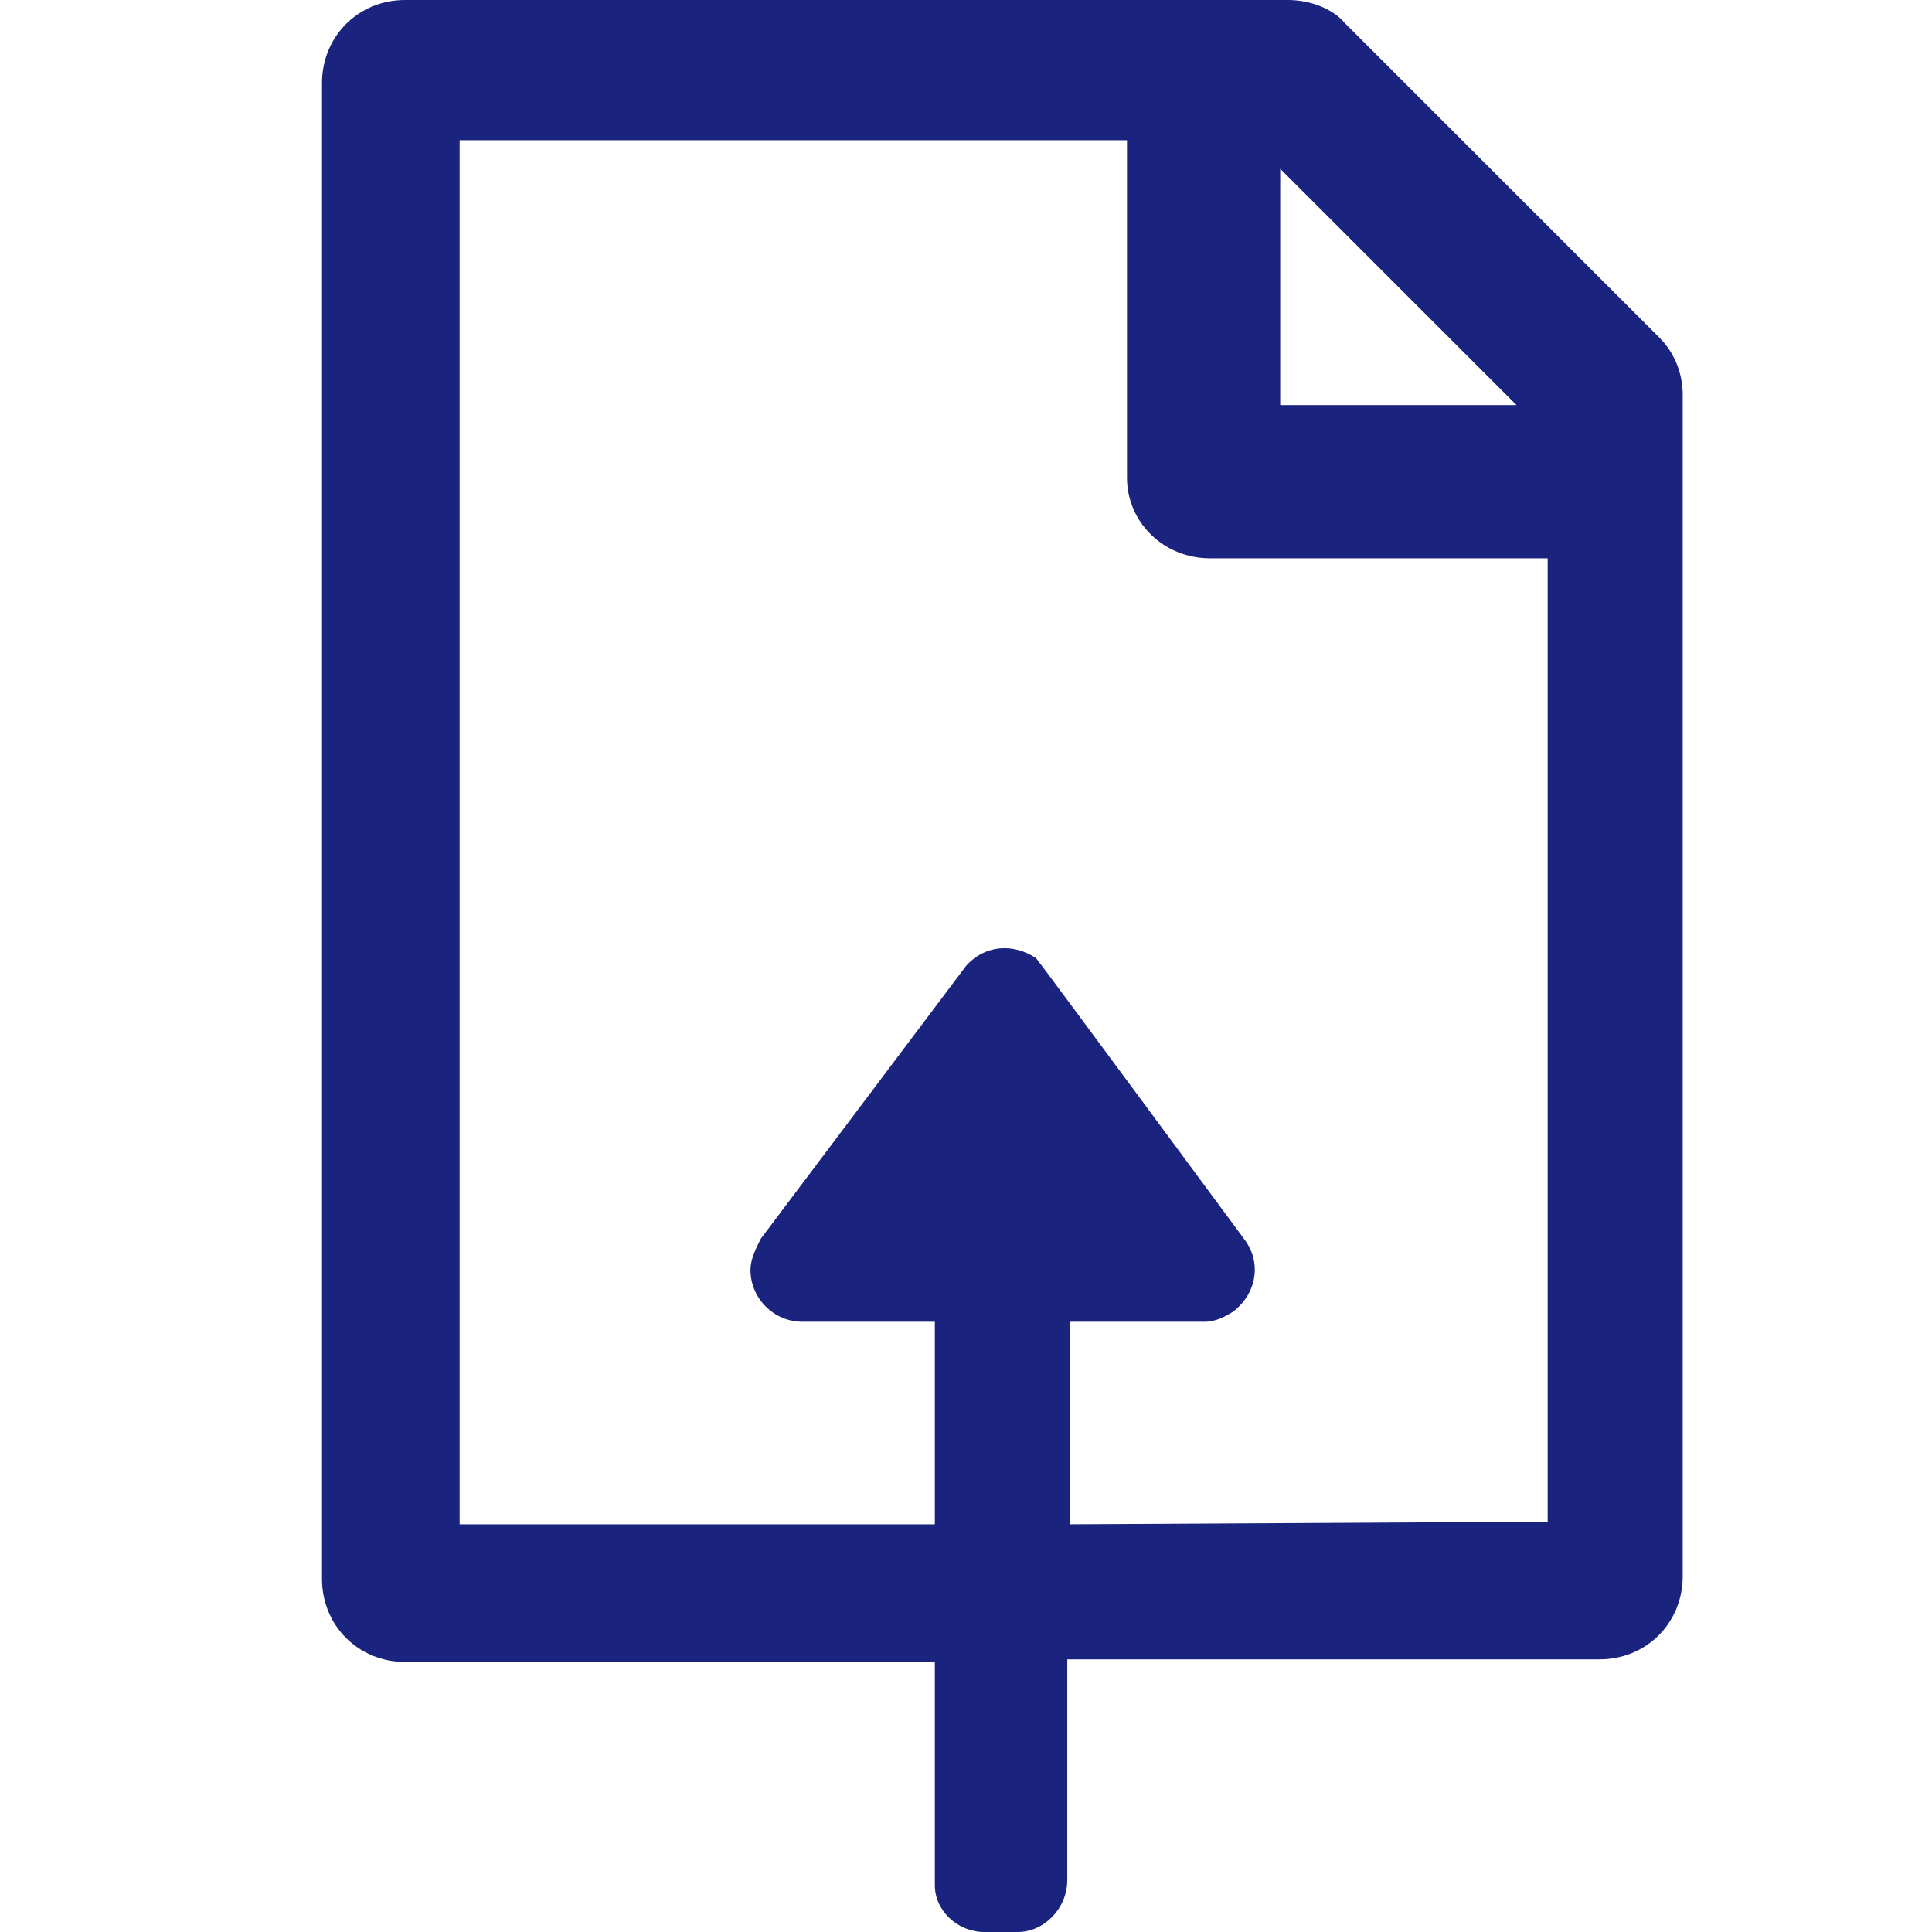
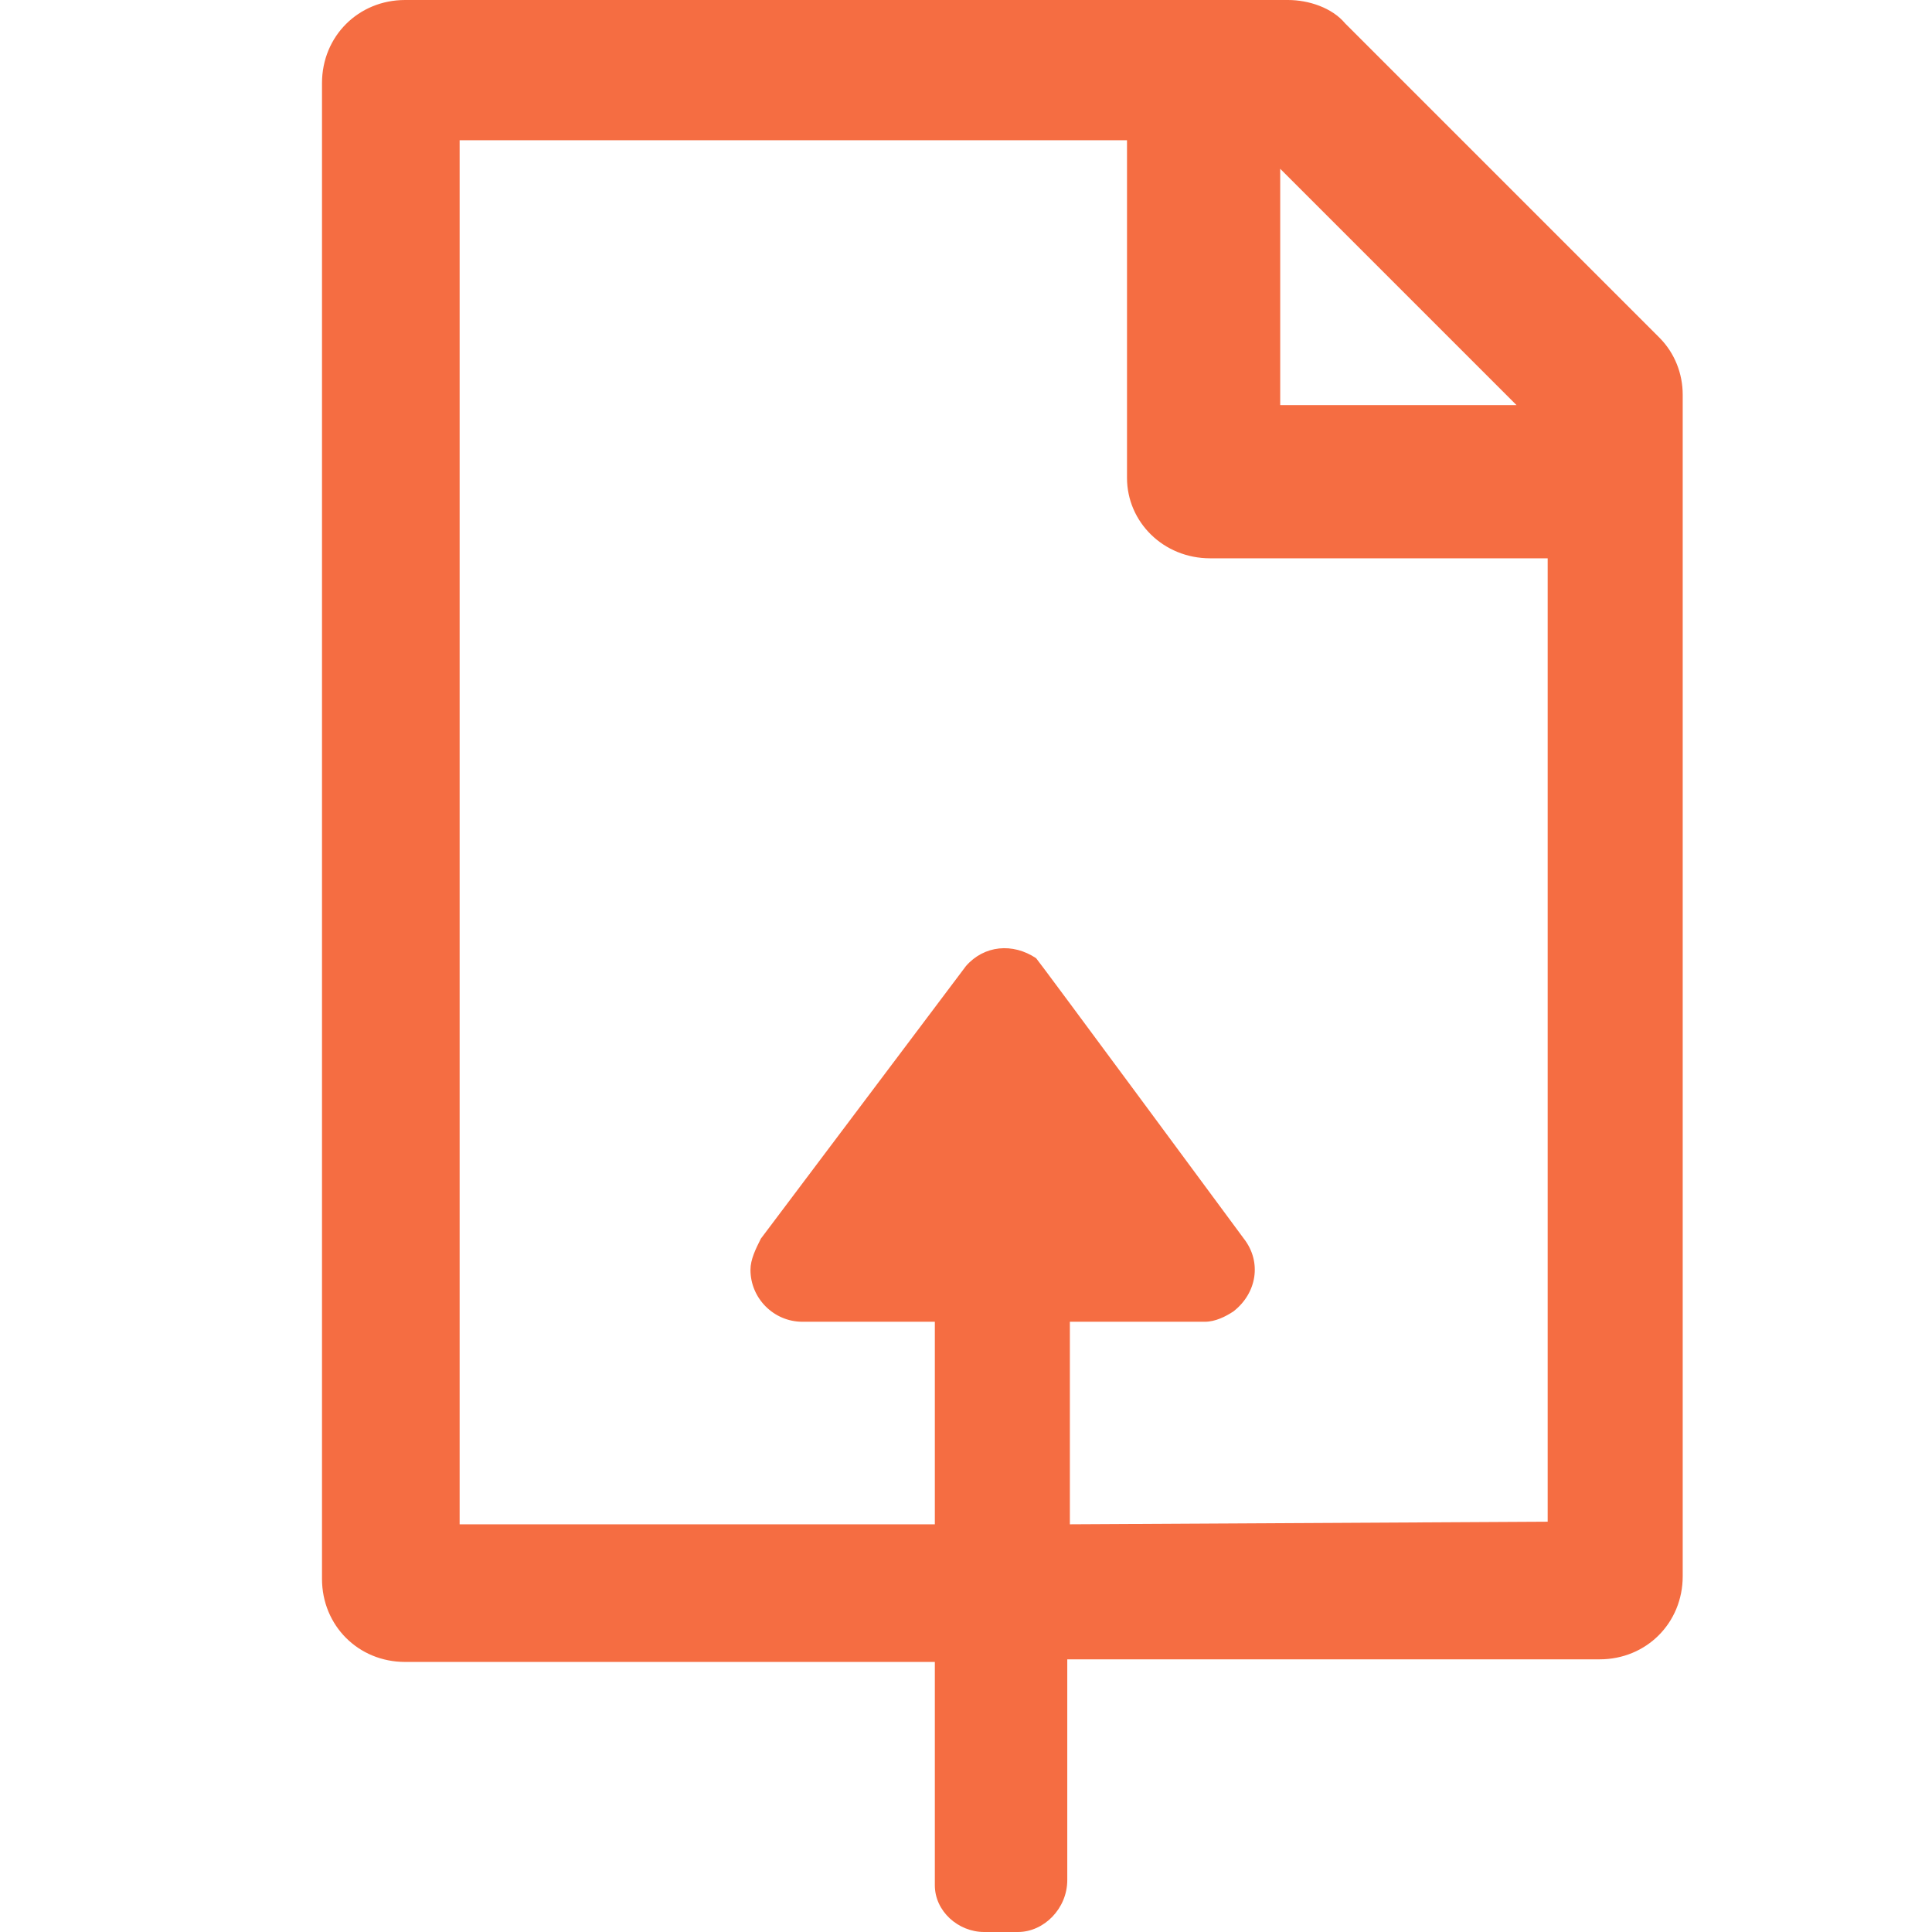
<svg xmlns="http://www.w3.org/2000/svg" width="24px" height="24px" version="1.1" id="Layer_1" x="0px" y="0px" viewBox="0 0 74.4 74.4" style="enable-background:new 0 0 74.4 74.4;" xml:space="preserve" preserveAspectRatio="xMinYMid meet">
-   <path id="Path_963-6_1_" d="M37.9,74.4c-1,0-1.9-0.8-1.9-1.8v-0.1V64H15.6c-1.8,0-3.2-1.4-3.2-3.2l0,0V3.2c0-1.8,1.4-3.2,3.2-3.2h34  c0.8,0,1.7,0.3,2.2,0.9L63.9,13c0.6,0.6,0.9,1.4,0.9,2.2v45.5c0,1.8-1.4,3.2-3.2,3.2l0,0H41.1v8.5c0,1.1-0.9,2-1.9,2H37.9z   M59.6,58.6V21.5h-13c-1.8,0-3.2-1.4-3.2-3.1l0,0v-13H17.7v53.3H36v-7.8h-5.1c-1.1,0-2-0.9-2-2c0-0.4,0.2-0.8,0.4-1.2l7.9-10.5  c0.7-0.8,1.8-0.9,2.7-0.3c0.1,0.1,8,10.8,8,10.8c0.7,0.9,0.5,2.1-0.4,2.8c-0.3,0.2-0.7,0.4-1.1,0.4h-5.2v7.8L59.6,58.6z M49.3,15.6  h9.1l-9.1-9.1C49.3,6.5,49.3,15.6,49.3,15.6z" fill="#1a237e" />
+   <path id="Path_963-6_1_" d="M37.9,74.4c-1,0-1.9-0.8-1.9-1.8v-0.1V64H15.6c-1.8,0-3.2-1.4-3.2-3.2l0,0V3.2c0-1.8,1.4-3.2,3.2-3.2h34  c0.8,0,1.7,0.3,2.2,0.9L63.9,13c0.6,0.6,0.9,1.4,0.9,2.2v45.5c0,1.8-1.4,3.2-3.2,3.2l0,0H41.1v8.5c0,1.1-0.9,2-1.9,2H37.9z   M59.6,58.6V21.5h-13c-1.8,0-3.2-1.4-3.2-3.1l0,0v-13H17.7v53.3H36v-7.8h-5.1c-1.1,0-2-0.9-2-2c0-0.4,0.2-0.8,0.4-1.2l7.9-10.5  c0.7-0.8,1.8-0.9,2.7-0.3c0.1,0.1,8,10.8,8,10.8c0.7,0.9,0.5,2.1-0.4,2.8c-0.3,0.2-0.7,0.4-1.1,0.4h-5.2v7.8L59.6,58.6z M49.3,15.6  h9.1l-9.1-9.1C49.3,6.5,49.3,15.6,49.3,15.6z" fill="#f56d42" />
</svg>
